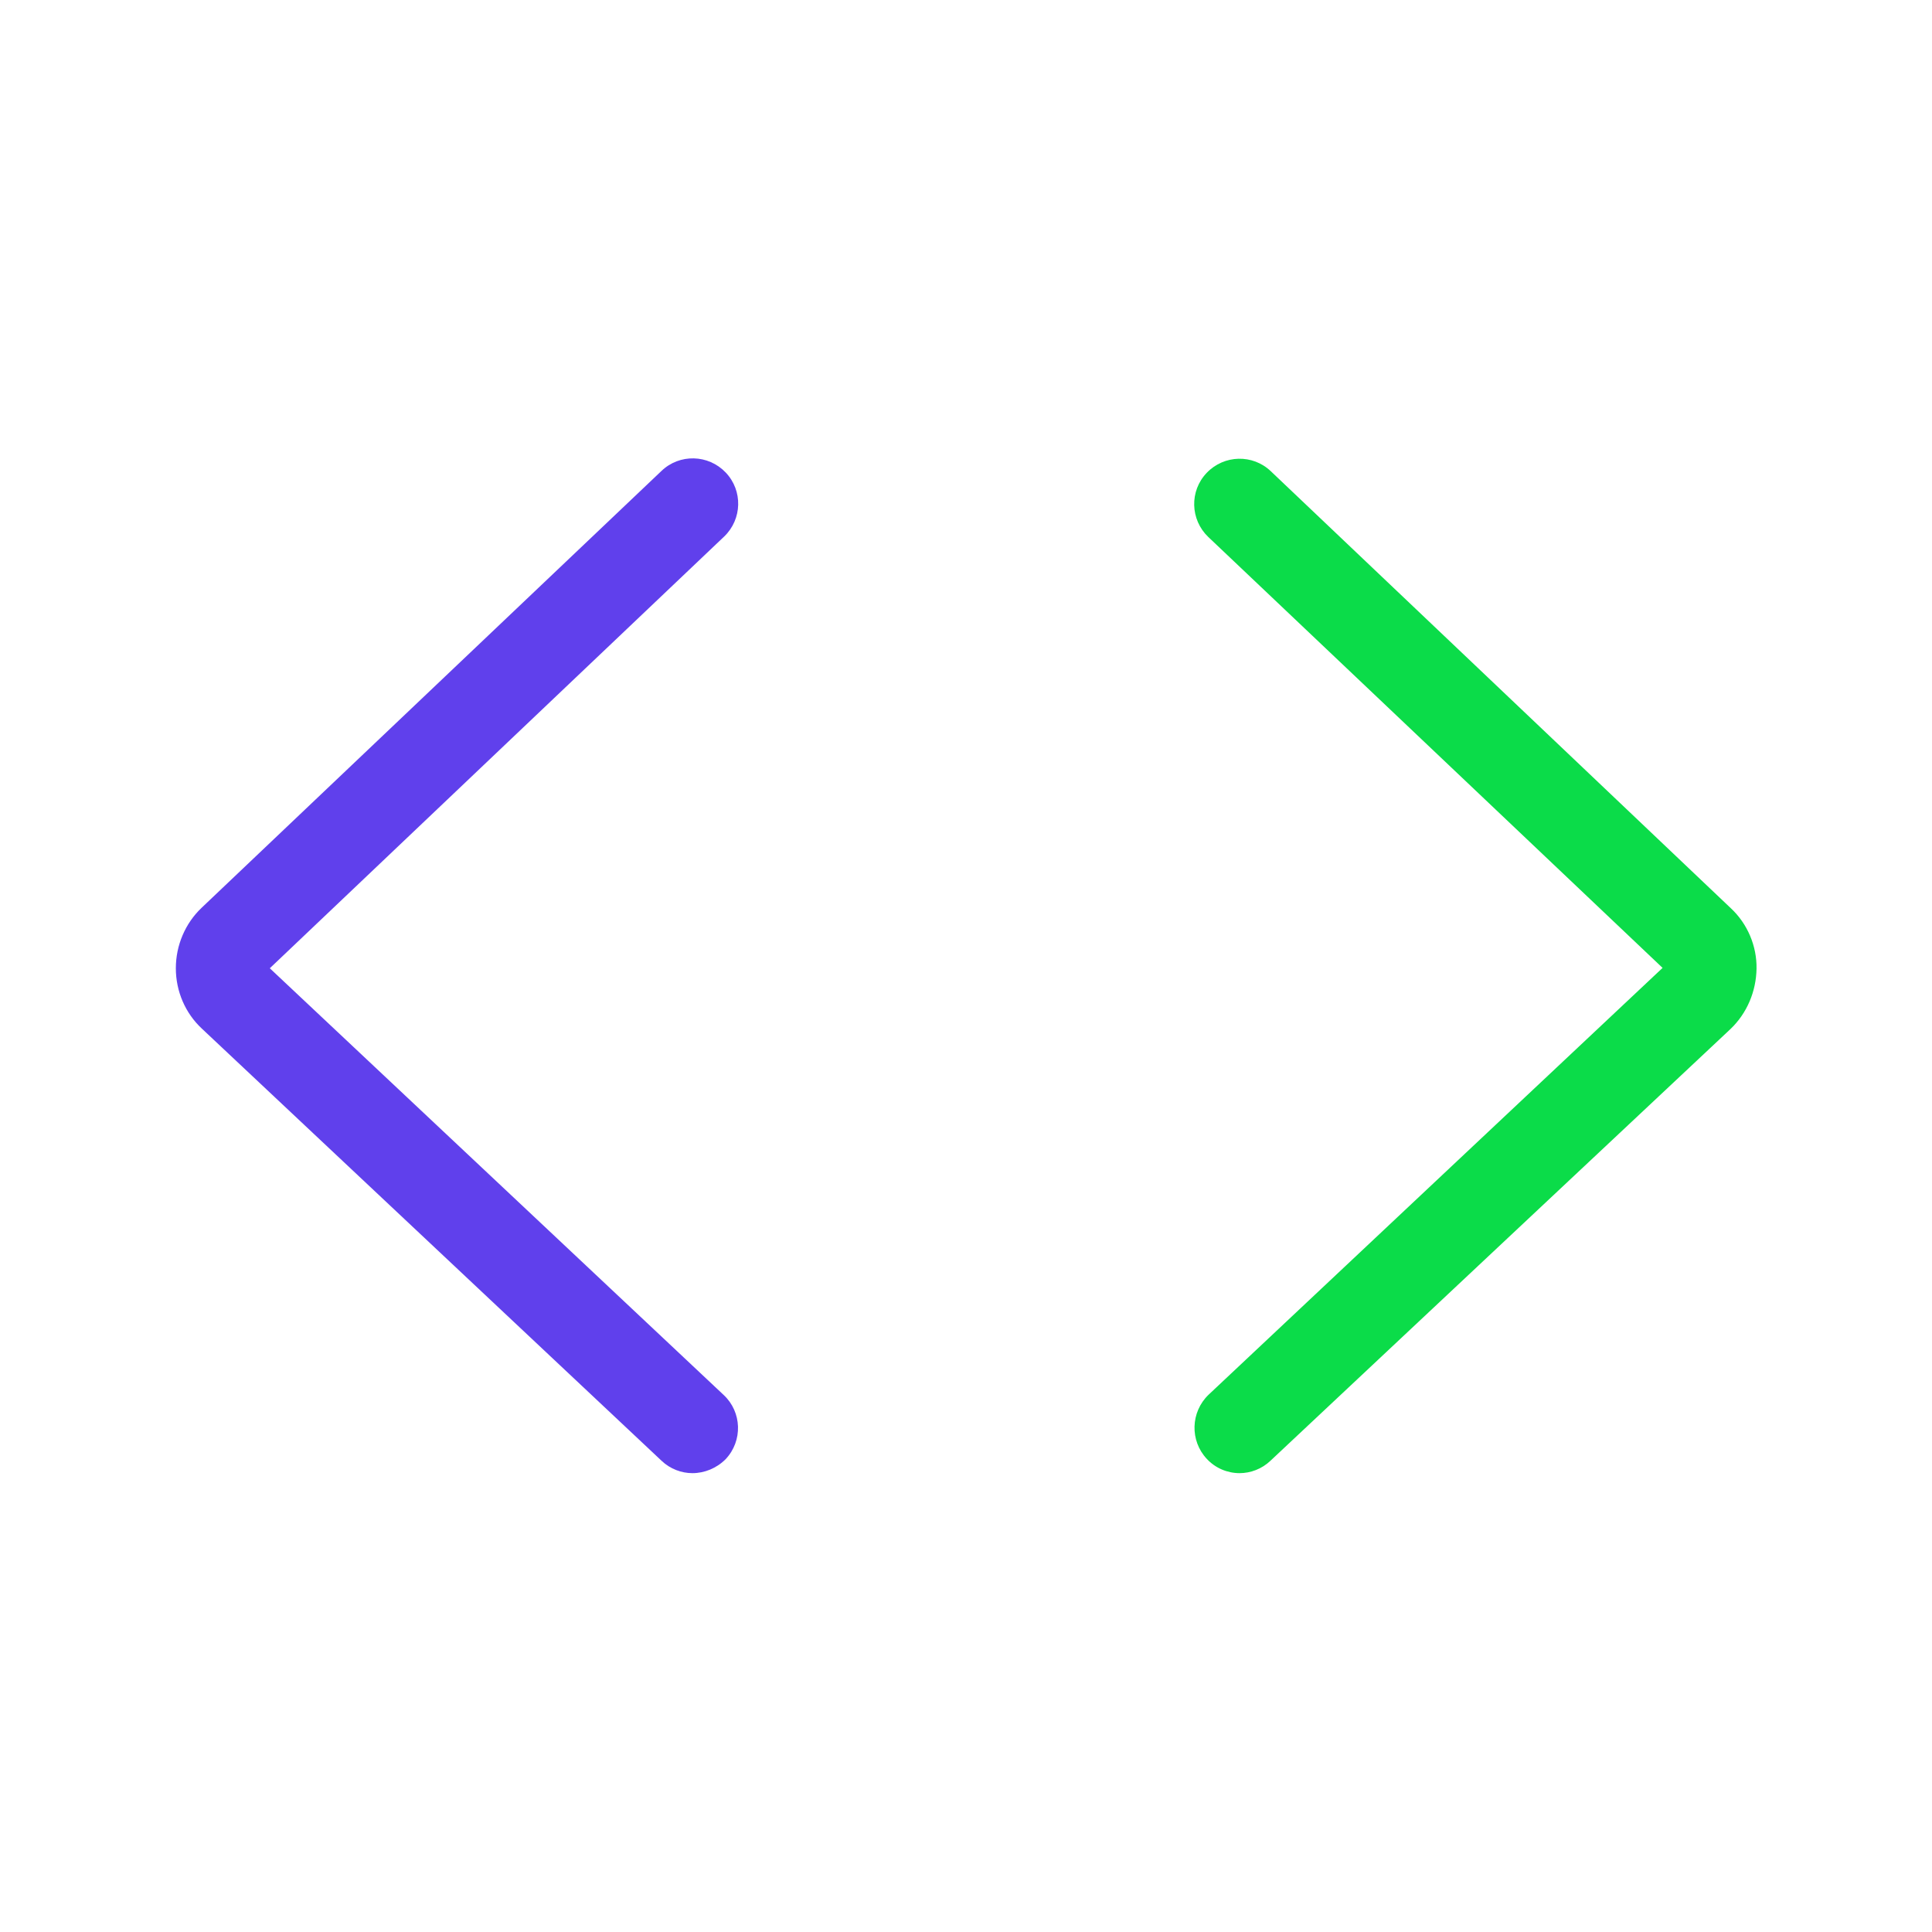
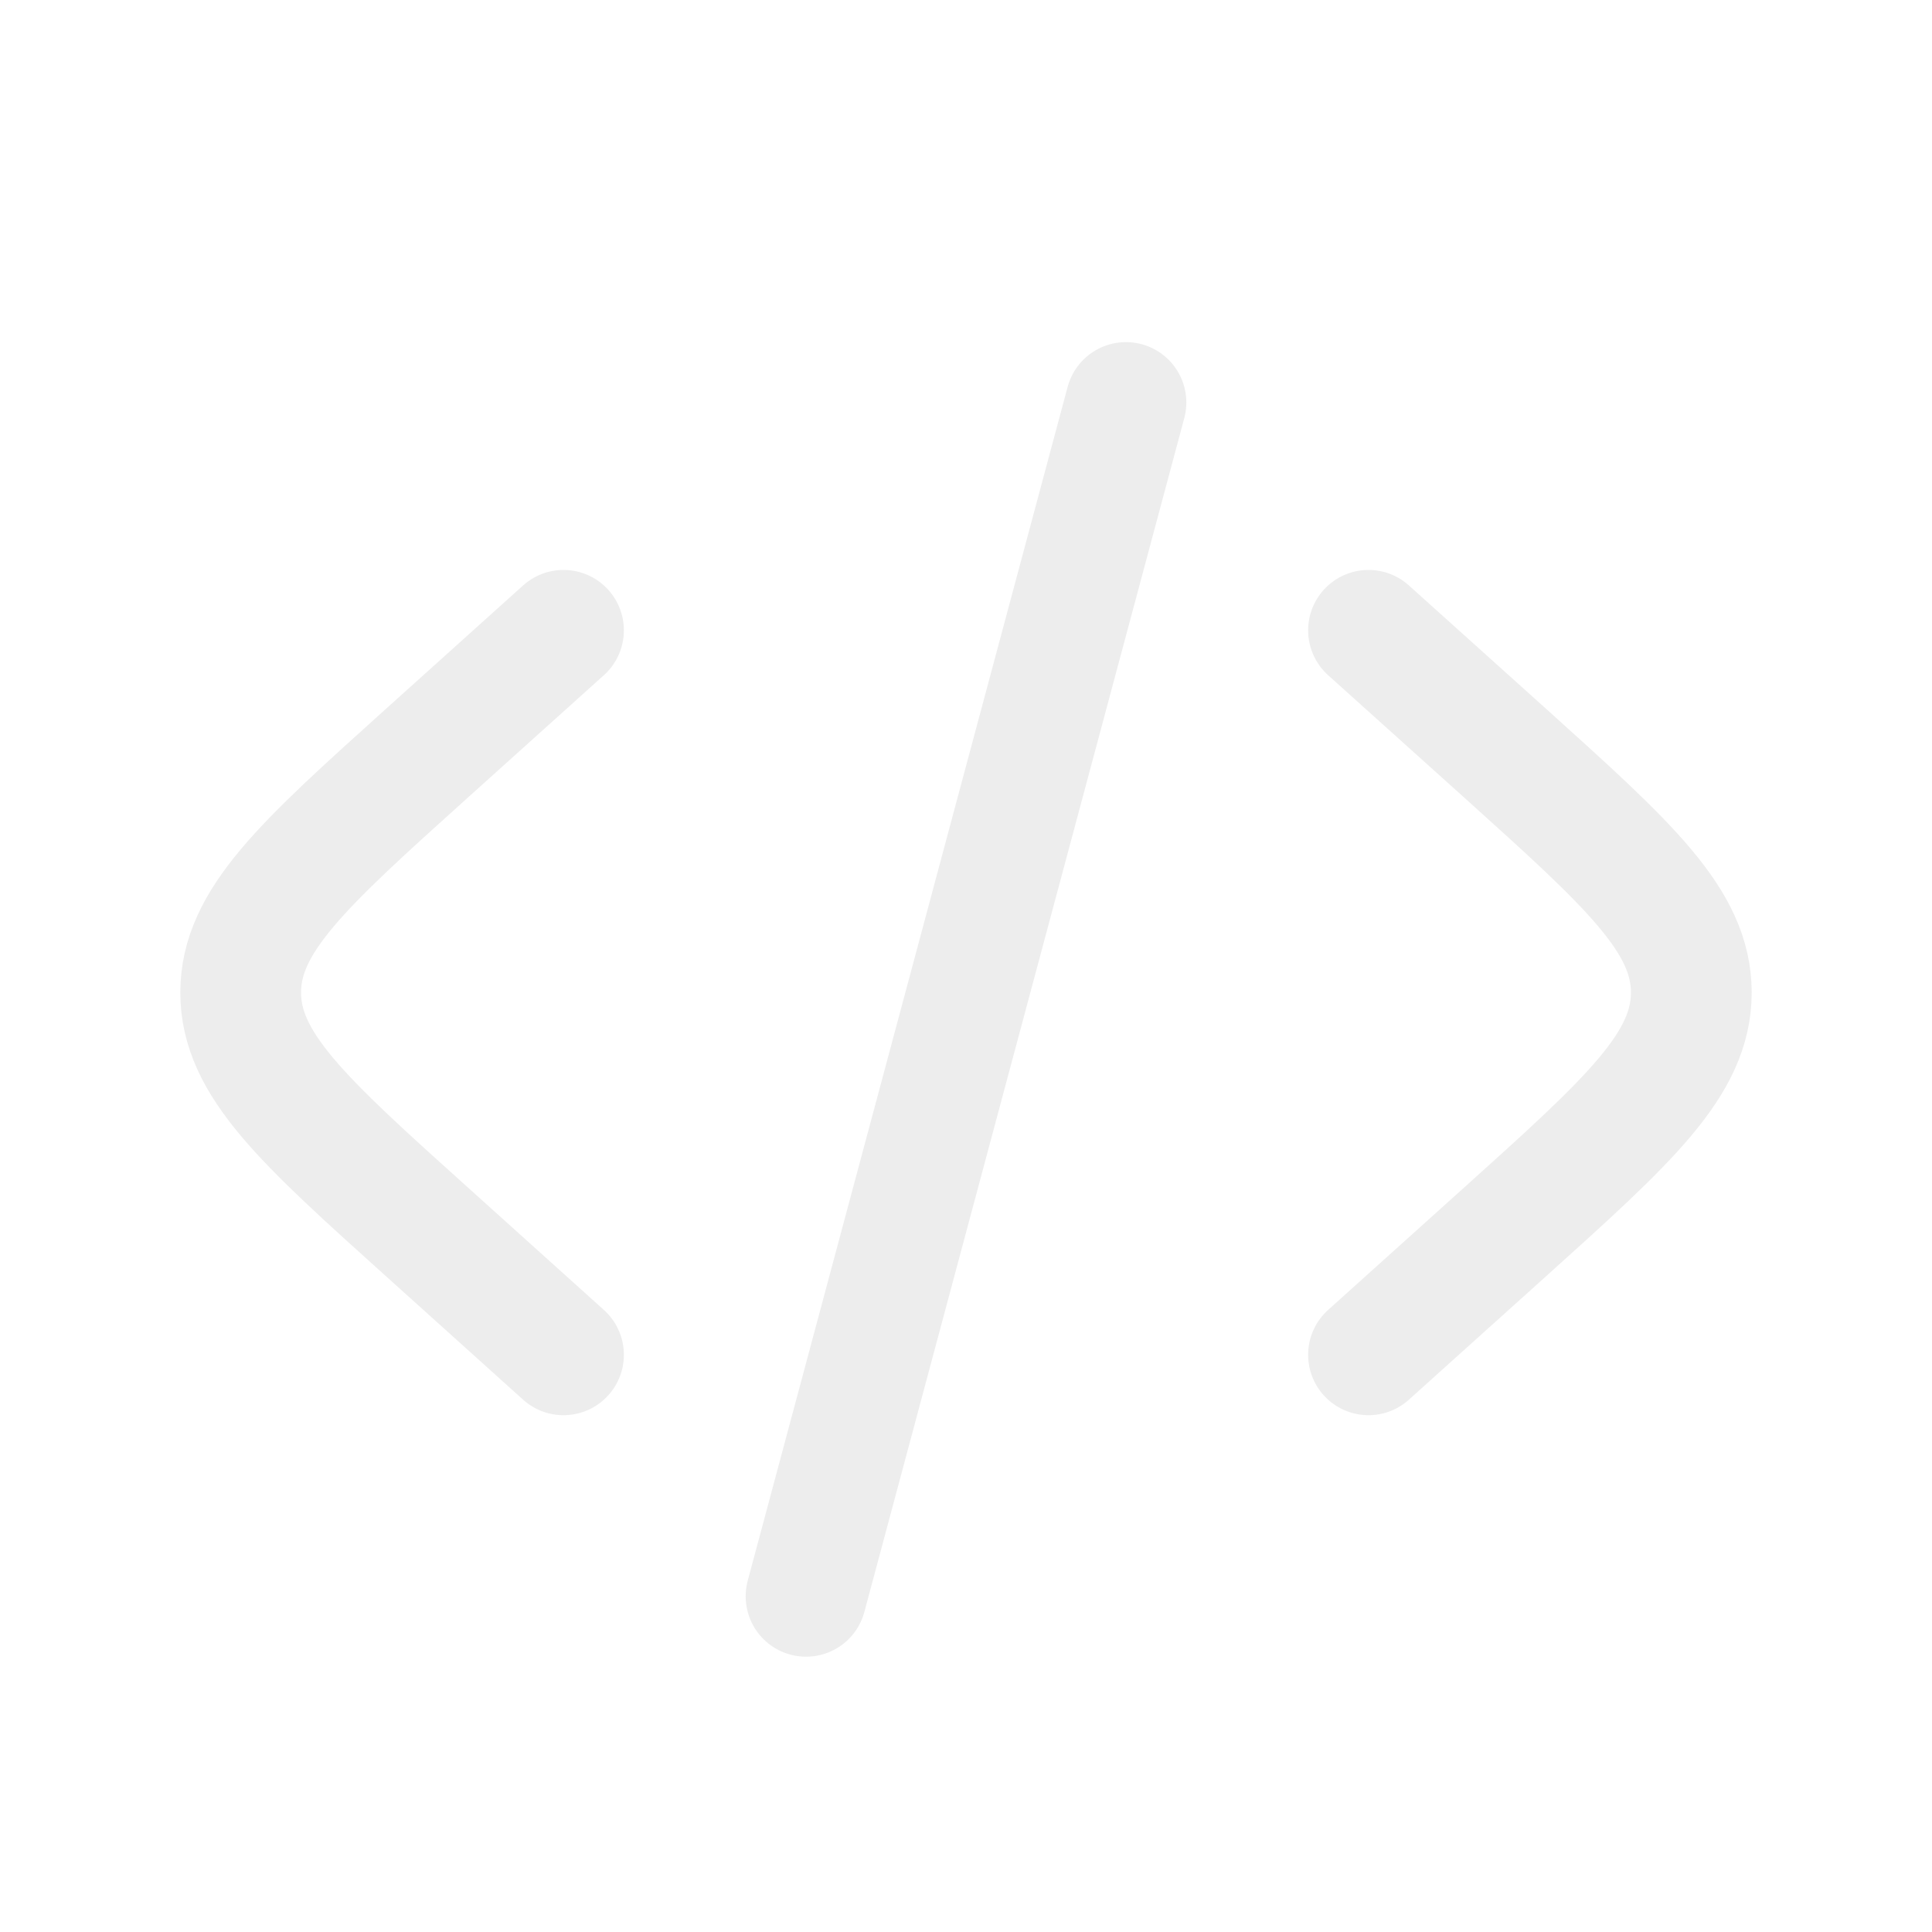
- <svg xmlns="http://www.w3.org/2000/svg" width="800px" height="800px" viewBox="0 0 512 512" id="Layer_1" version="1.1" xml:space="preserve">
-   <style type="text/css">
- 	.st0{fill:#6040EC;}
- 	.st1{fill:#0BDC49;}
- </style>
-   <g>
-     <g>
-       <path class="st0" d="M183.5,390.4c-2.9,0-5.9-1.1-8.2-3.3L53.5,272.6c-4.4-4.1-6.9-9.9-6.9-16s2.5-11.9,6.8-16l121.9-115.8    c4.8-4.6,12.4-4.4,17,0.4c4.6,4.8,4.4,12.4-0.4,17L71.5,256.6l120.3,113.1c4.8,4.5,5.1,12.1,0.5,17    C189.9,389.1,186.7,390.4,183.5,390.4z" />
-     </g>
-     <g>
-       <path class="st1" d="M328.5,390.4c-3.2,0-6.4-1.3-8.7-3.8c-4.5-4.8-4.3-12.4,0.5-17l120.3-113.1L320.2,142.3    c-4.8-4.6-5-12.2-0.4-17c4.6-4.8,12.2-5,17-0.4l121.9,115.8c4.4,4.1,6.9,10,6.8,16s-2.5,11.8-6.9,16L336.7,387.1    C334.4,389.3,331.4,390.4,328.5,390.4z" />
-     </g>
+ <svg xmlns="http://www.w3.org/2000/svg" width="800px" height="800px" viewBox="0 0 24 24" fill="none">
+   <g id="SVGRepo_bgCarrier" stroke-width="0" />
+   <g id="SVGRepo_tracerCarrier" stroke-linecap="round" stroke-linejoin="round" />
+   <g id="SVGRepo_iconCarrier">
+     <path d="M17 7.83L18.697 9.356C20.239 10.745 21.01 11.439 21.01 12.33C21.01 13.22 20.239 13.915 18.697 15.303L17 16.83" stroke="#ededed" stroke-width="1.5" stroke-linecap="round" />
+     <path d="M13.987 5L12 12.415L10.013 19.83" stroke="#ededed" stroke-width="1.5" stroke-linecap="round" />
+     <path d="M7 7.83L5.304 9.356C3.761 10.745 2.99 11.439 2.99 12.33C2.99 13.22 3.761 13.915 5.304 15.303L7 16.83" stroke="#ededed" stroke-width="1.5" stroke-linecap="round" />
  </g>
</svg>
